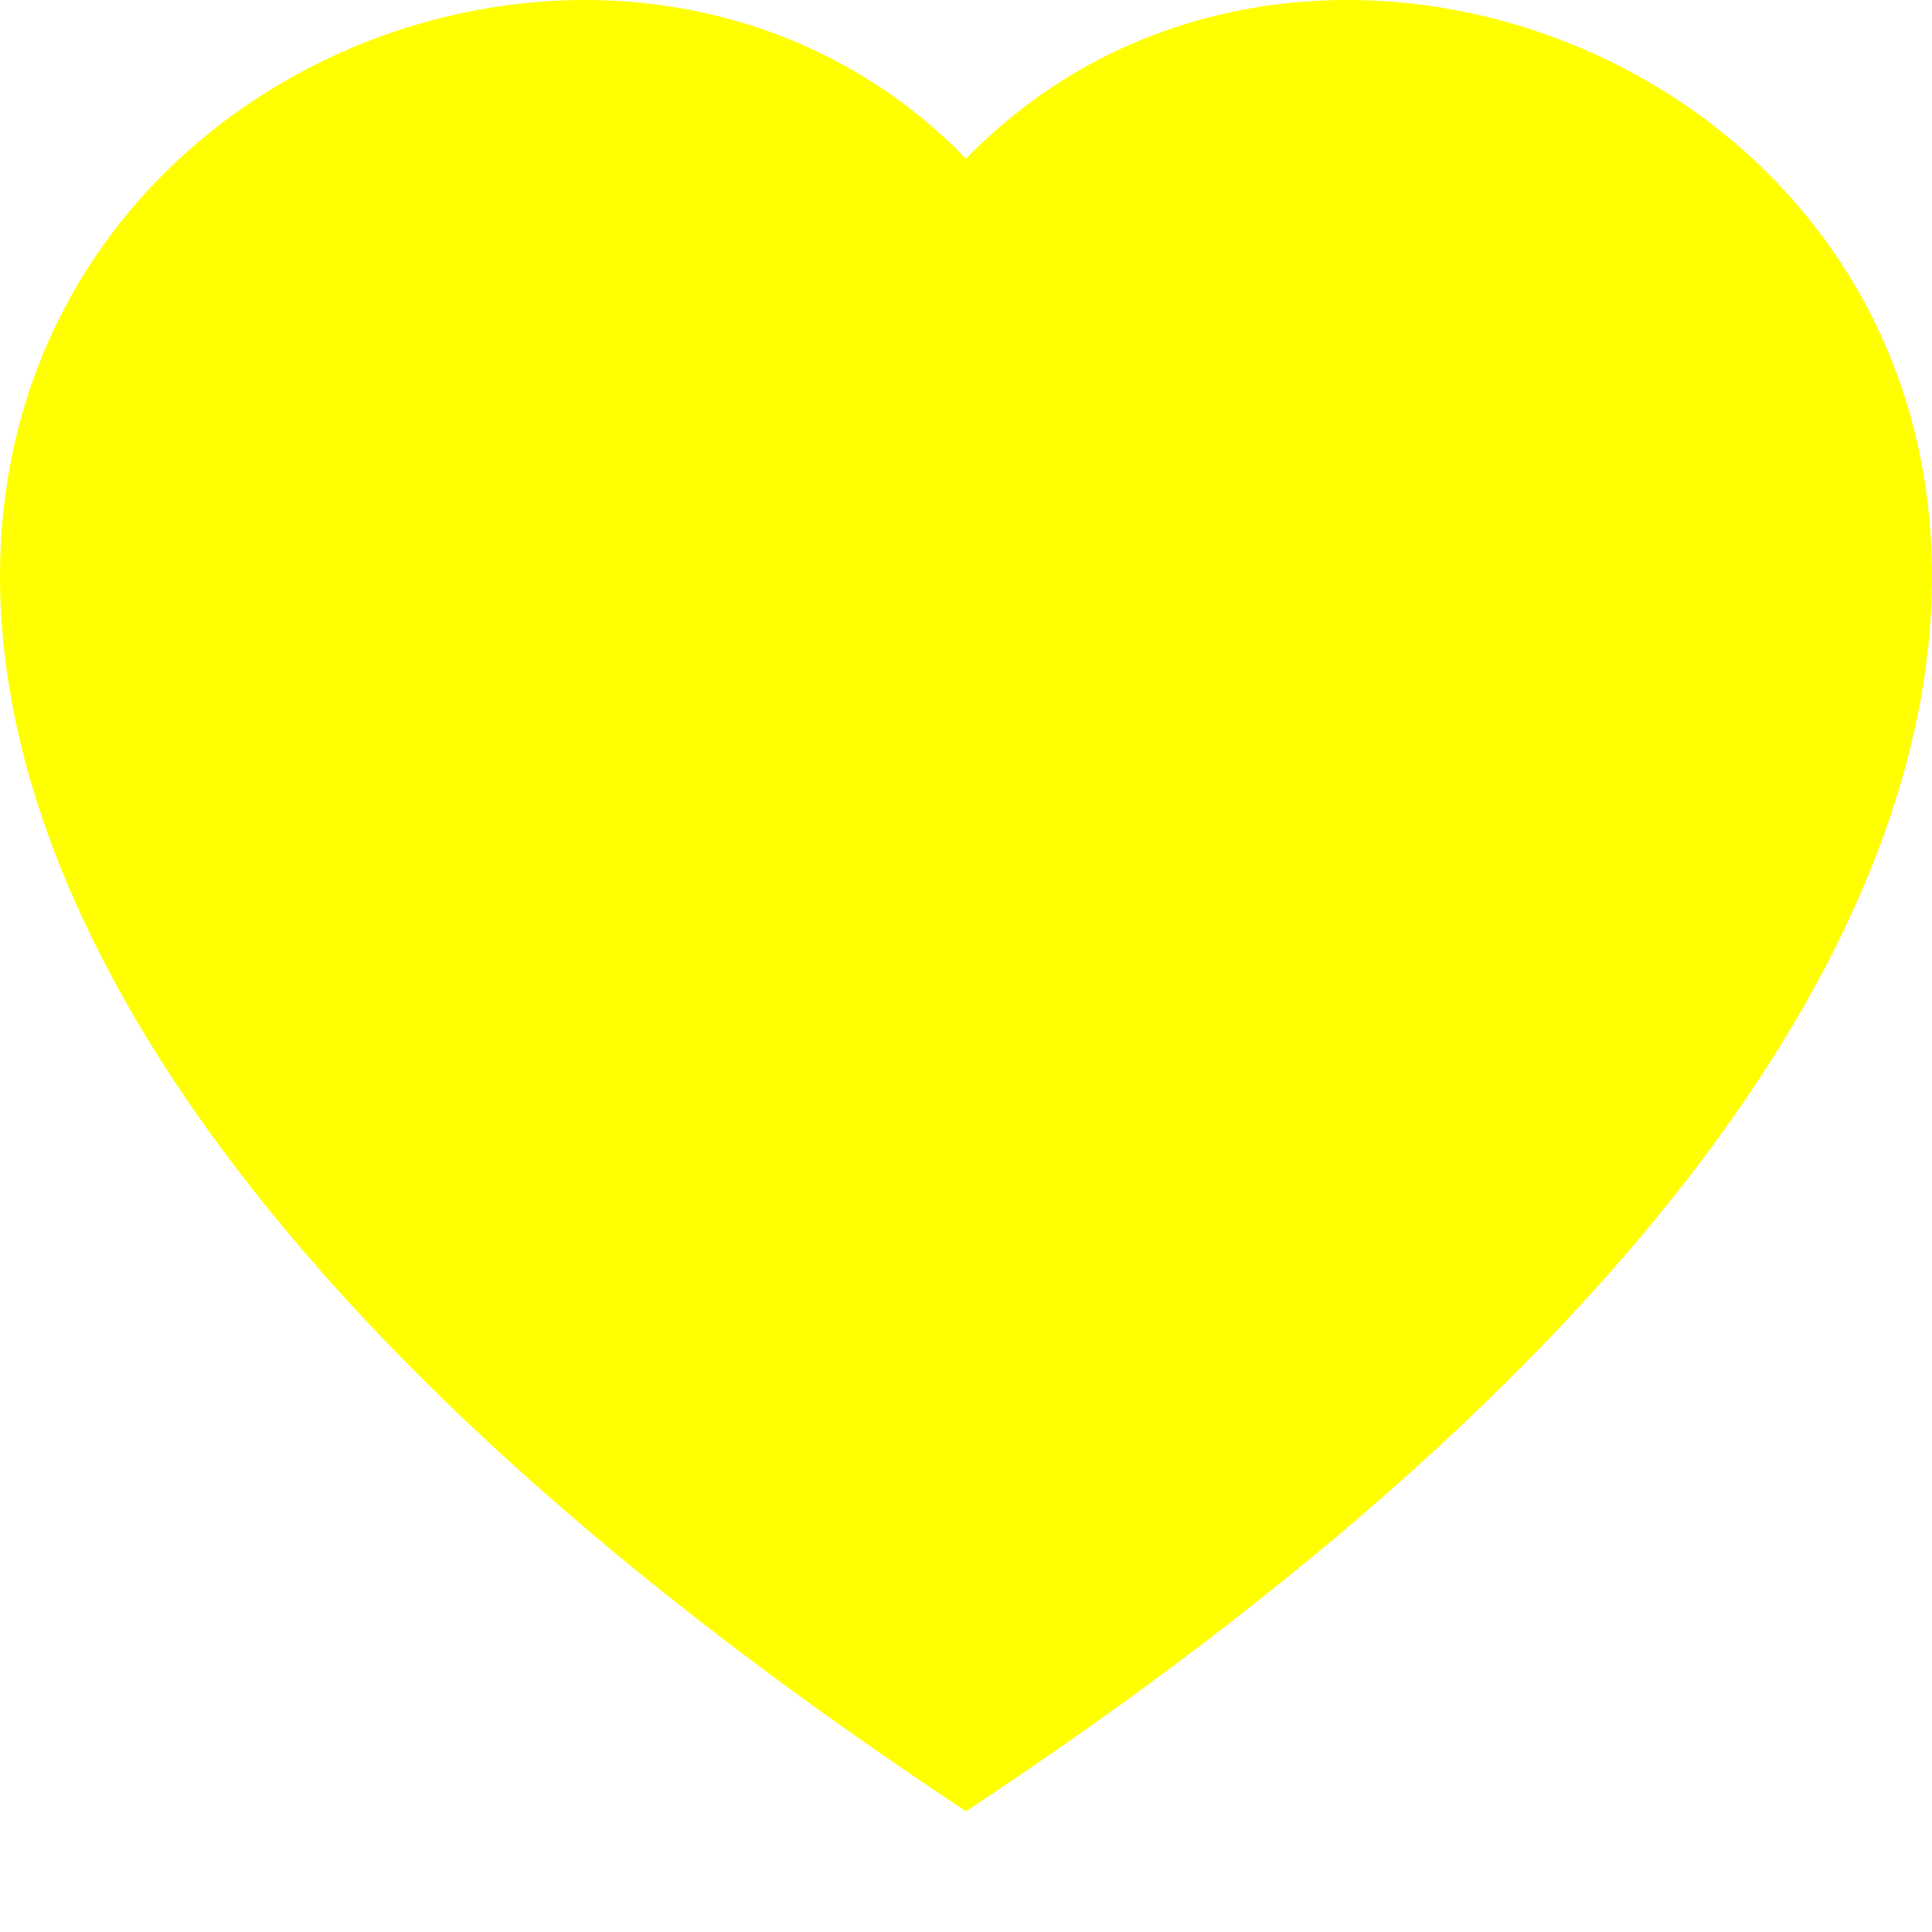
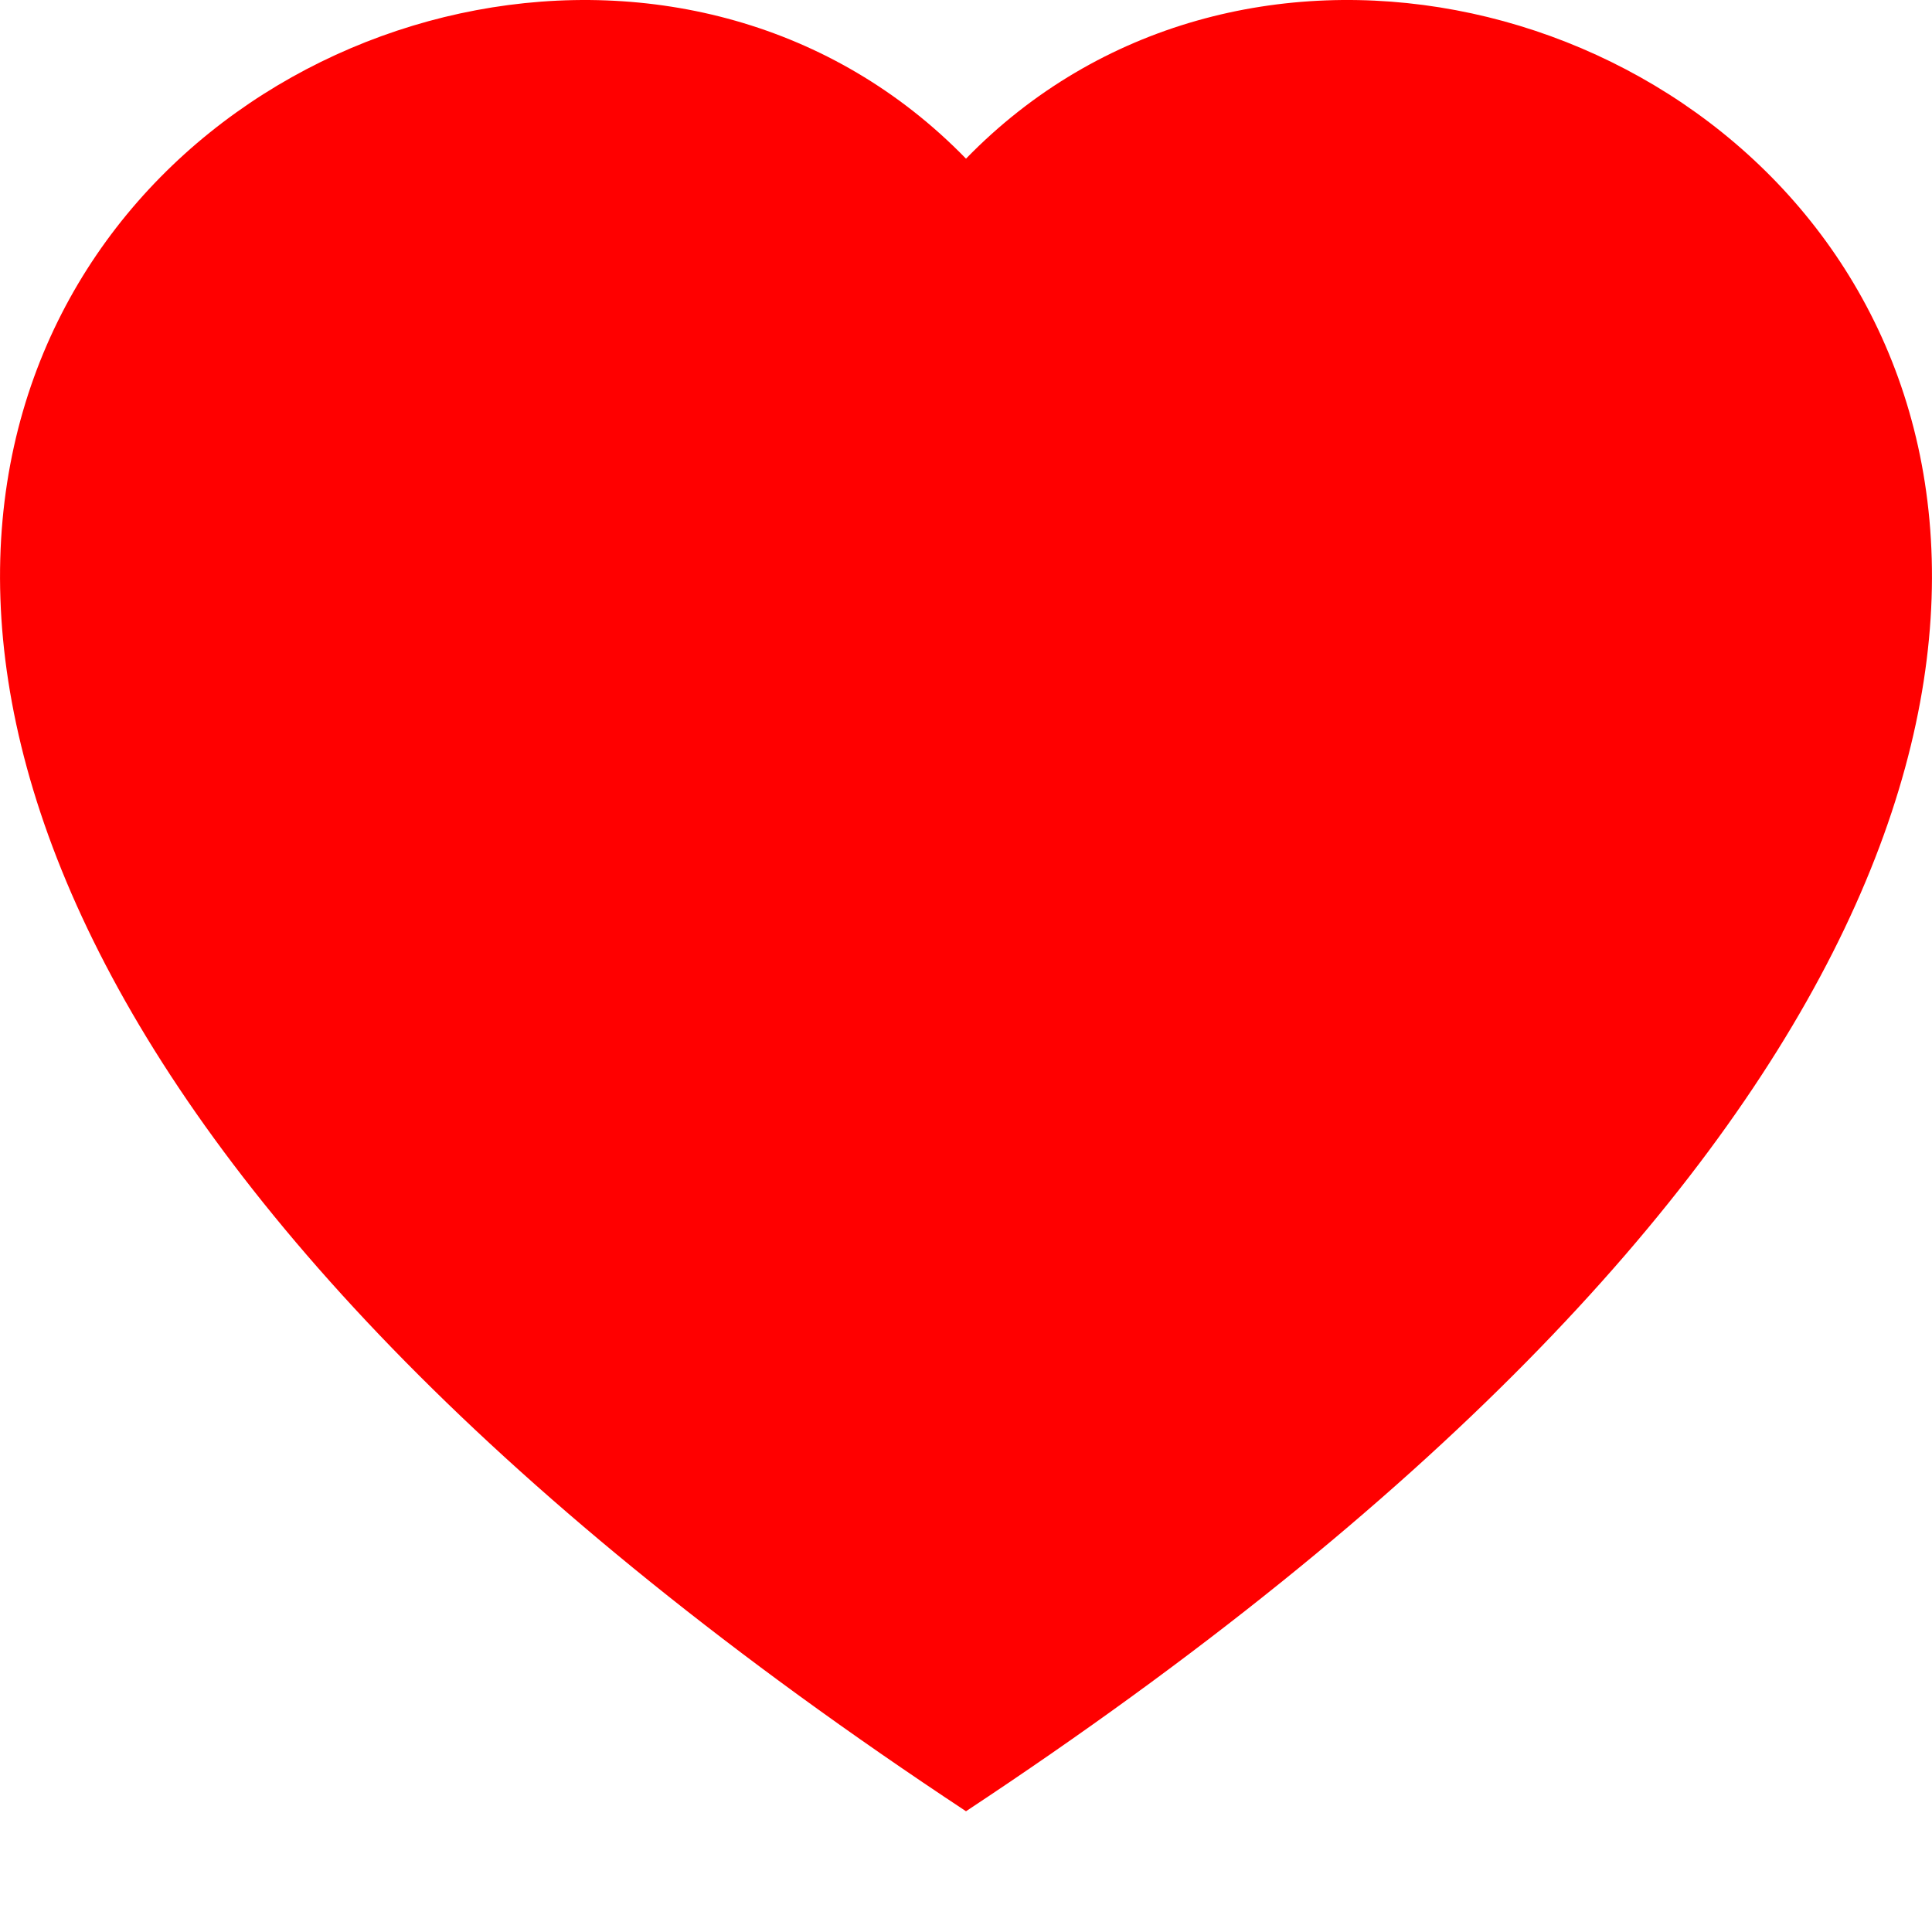
- <svg xmlns="http://www.w3.org/2000/svg" width="" height="16" fill="yellow" class="bi bi-heart-fill" viewBox="0 0 16 16">
+ <svg xmlns="http://www.w3.org/2000/svg" width="" height="16" fill="red" class="bi bi-heart-fill" viewBox="0 0 16 16">
  <path fill-rule="evenodd" d="M8 1.314C12.438-3.248 23.534 4.735 8 15-7.534 4.736 3.562-3.248 8 1.314z" />
</svg>
